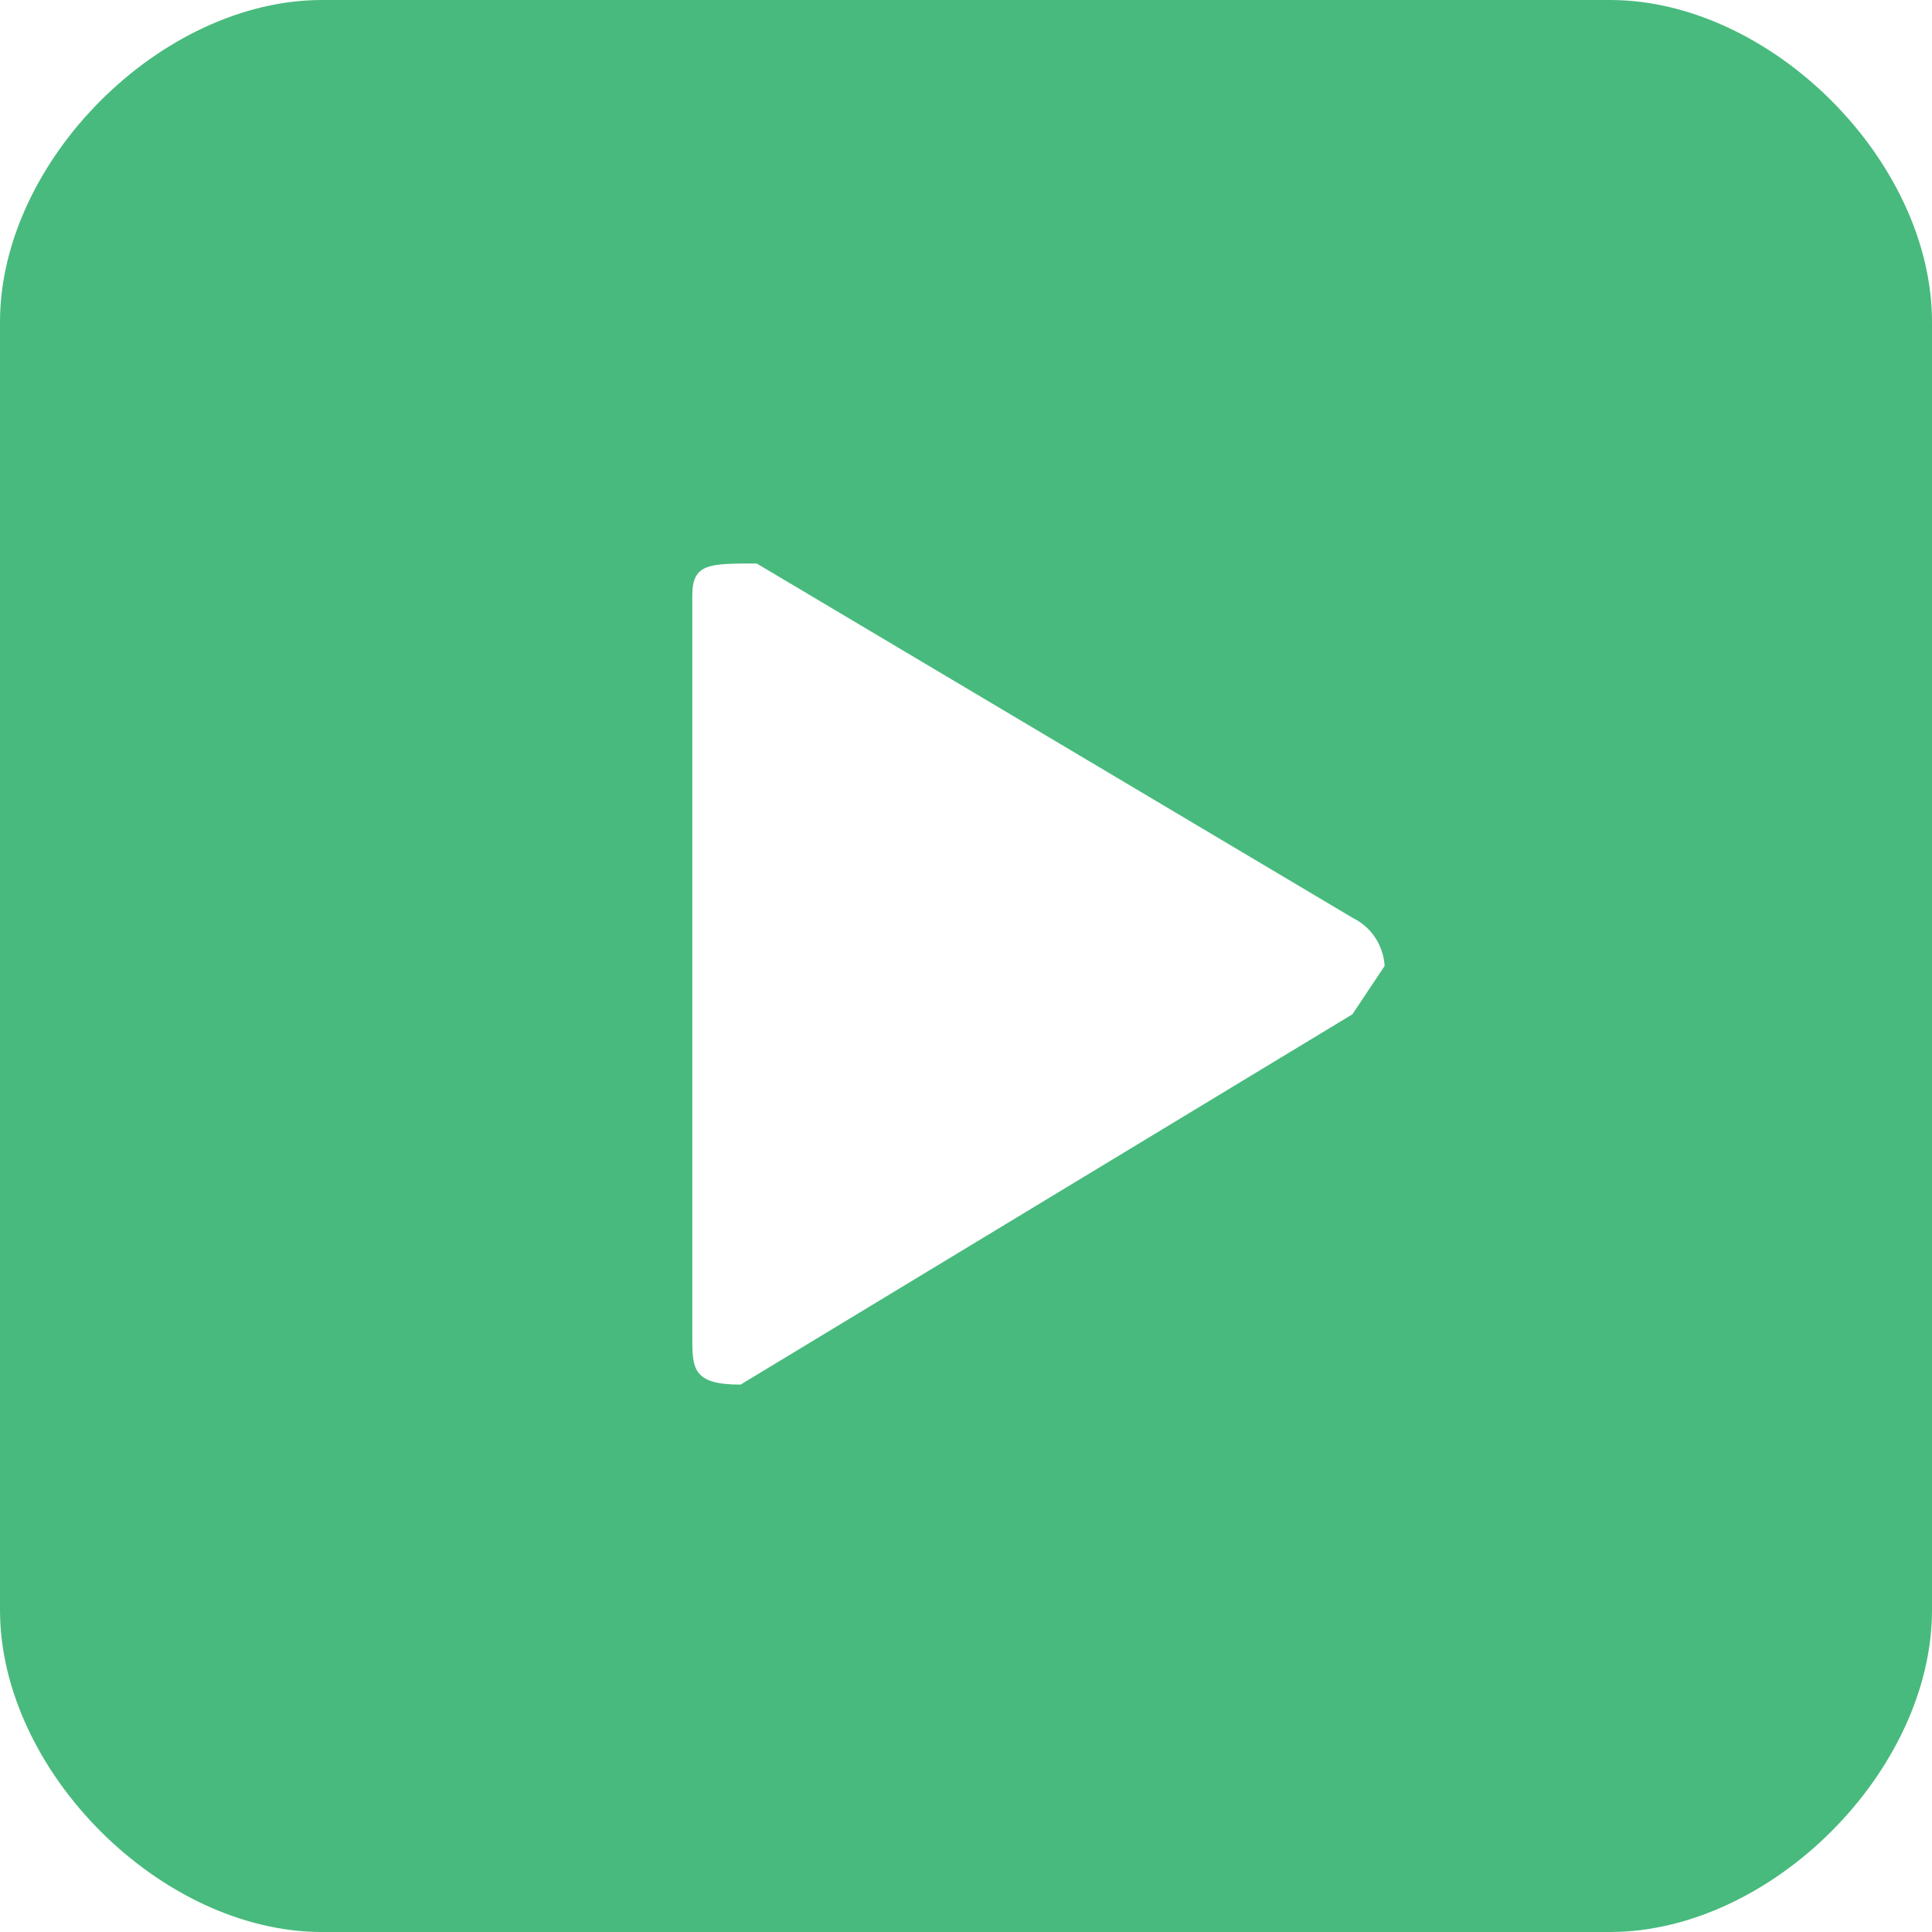
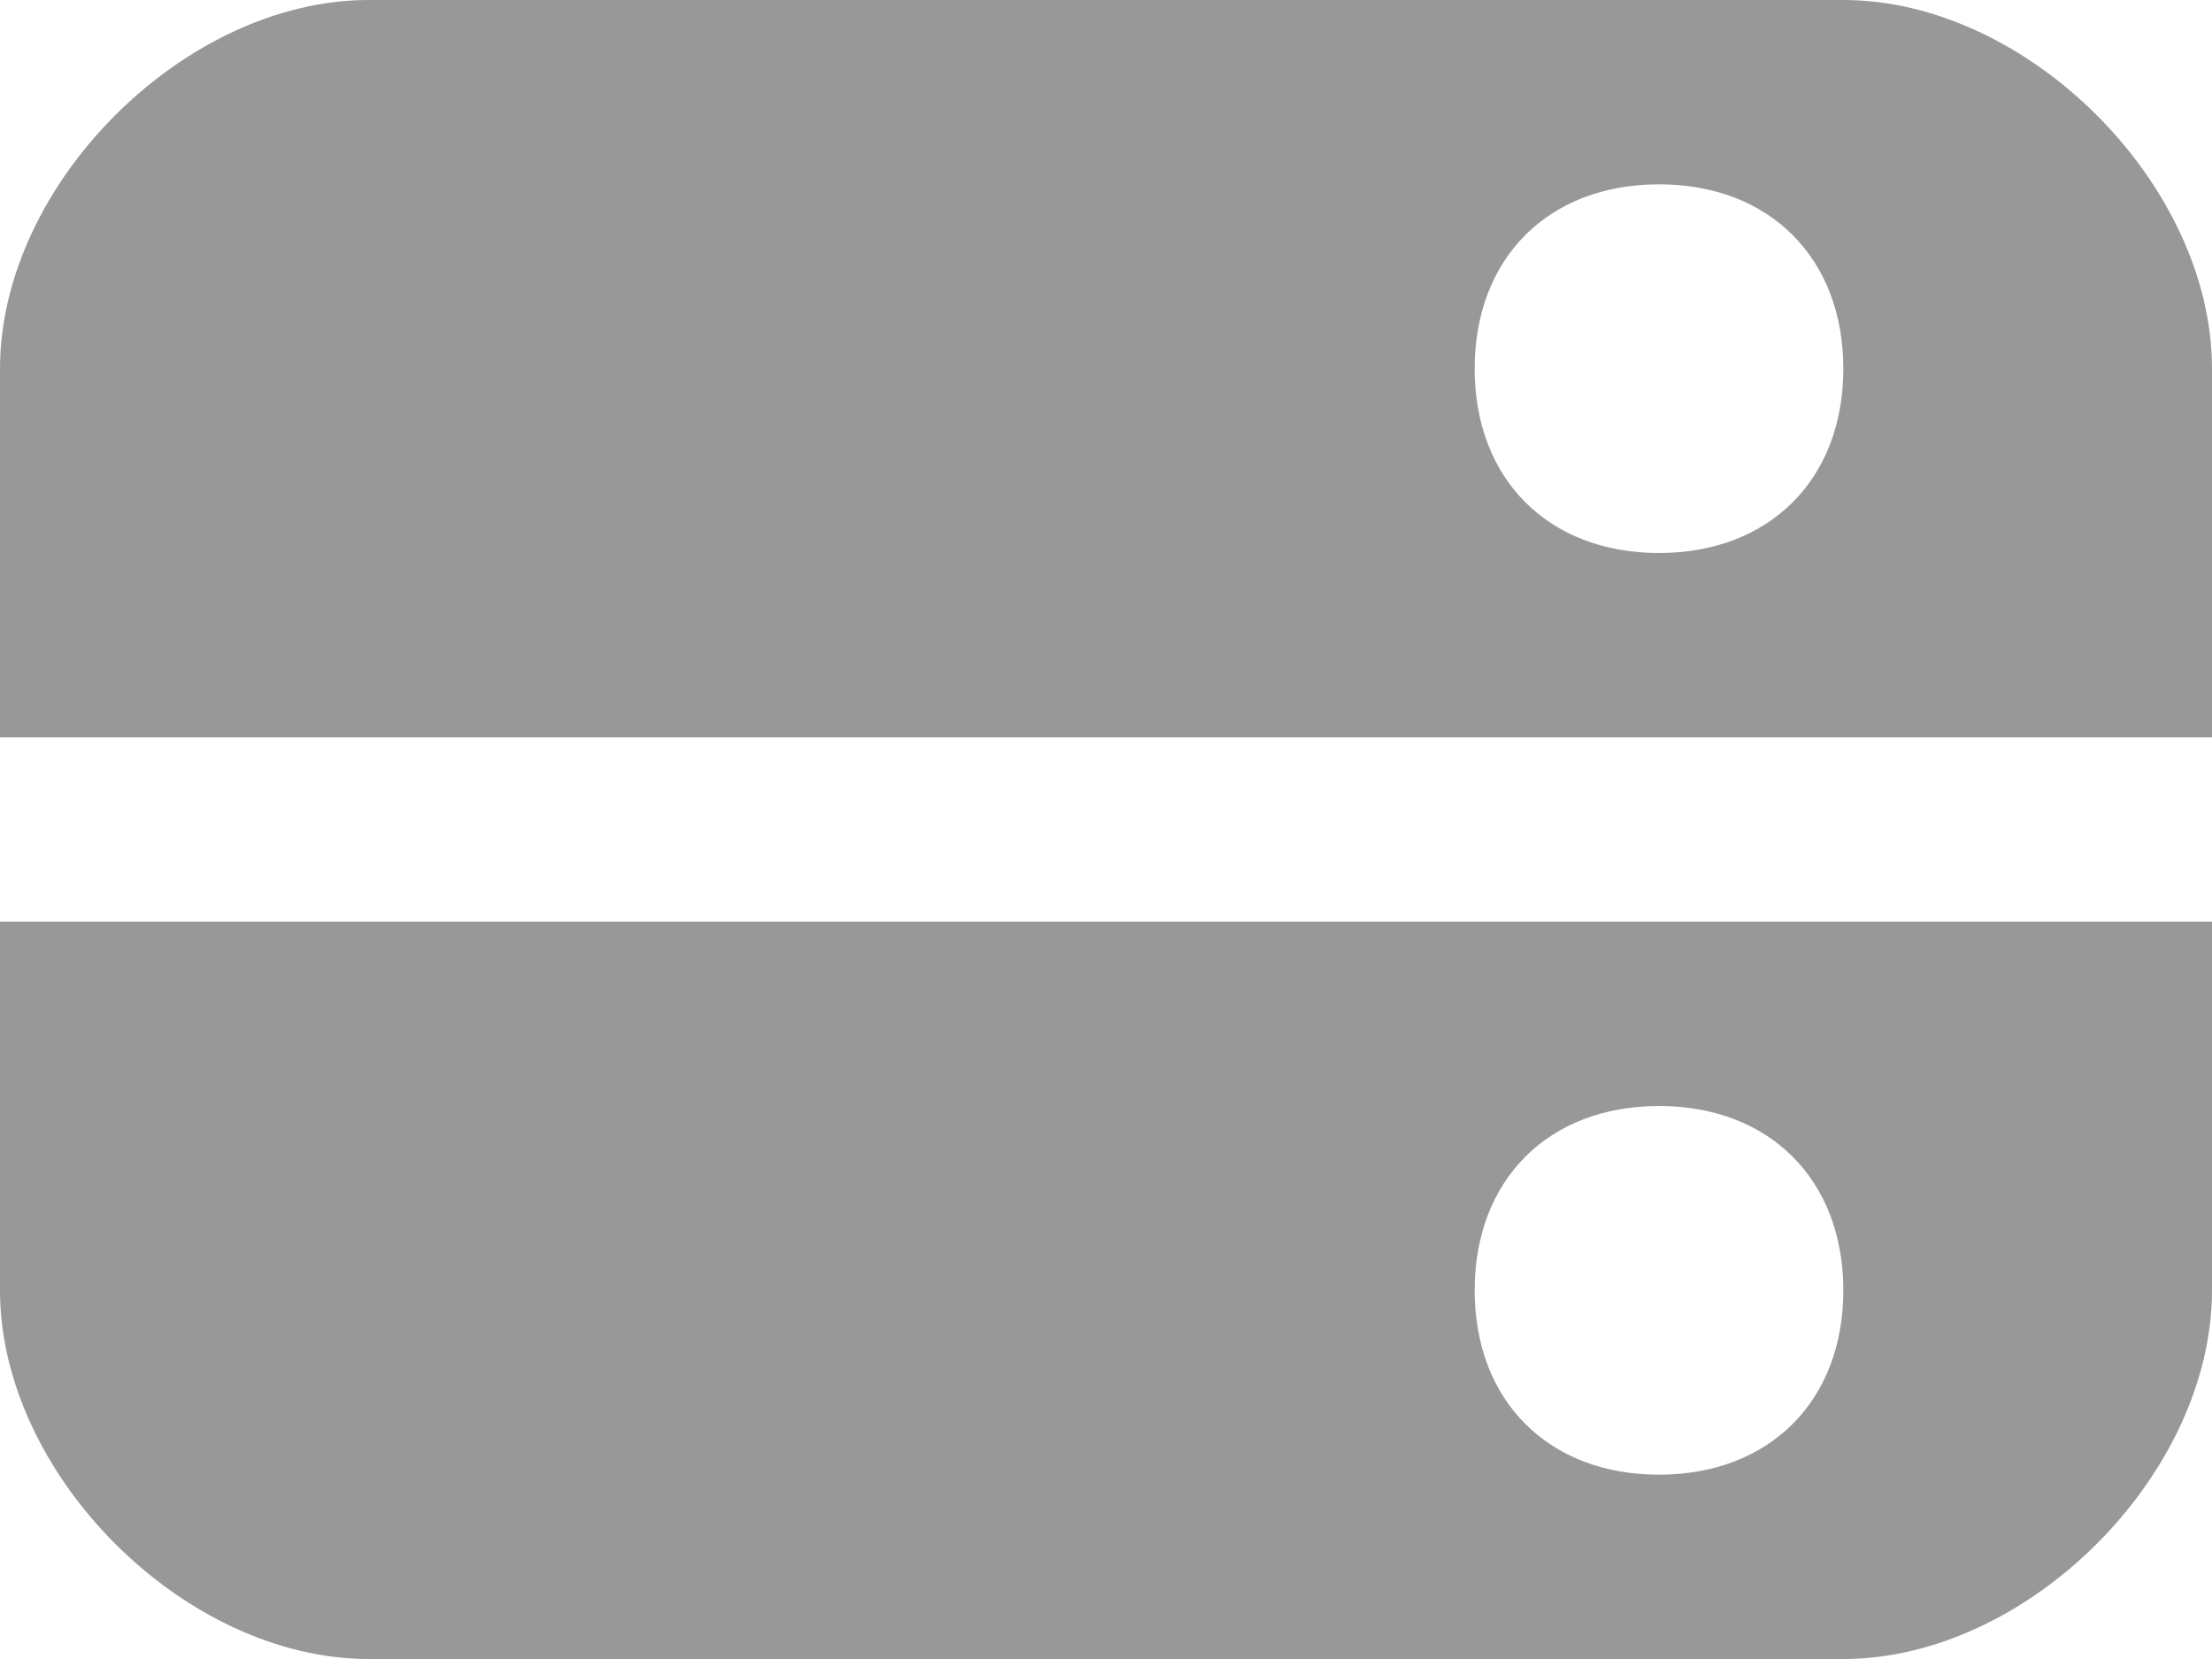
- <svg xmlns="http://www.w3.org/2000/svg" viewBox="20 59 12 12">
-   <path fill="#48BA7D" fill-rule="evenodd" d="M20 61c0-1 1-2 2-2h8c1 0 2 1 2 2v8c0 1-1 2-2 2h-8c-1 0-2-1-2-2v-8zm8.4 3.7l-3.7-2.2c-.3 0-.4 0-.4.2v4.6c0 .2 0 .3.3.3l3.8-2.3.2-.3s0-.2-.2-.3z" />
+ <svg xmlns="http://www.w3.org/2000/svg" viewBox="0 4 12 9">
+   <g fill="#989898" fill-rule="evenodd">
+     <path d="M0 6c0-1 1-2 2-2h8c1 0 2 1 2 2v2H0V6zm8 0c0-.6.4-1 1-1s1 .4 1 1-.4 1-1 1-1-.4-1-1zM0 9h12v2c0 1-1 2-2 2H2c-1 0-2-1-2-2V9zm8 2c0-.6.4-1 1-1s1 .4 1 1-.4 1-1 1-1-.4-1-1z" />
+   </g>
</svg>
